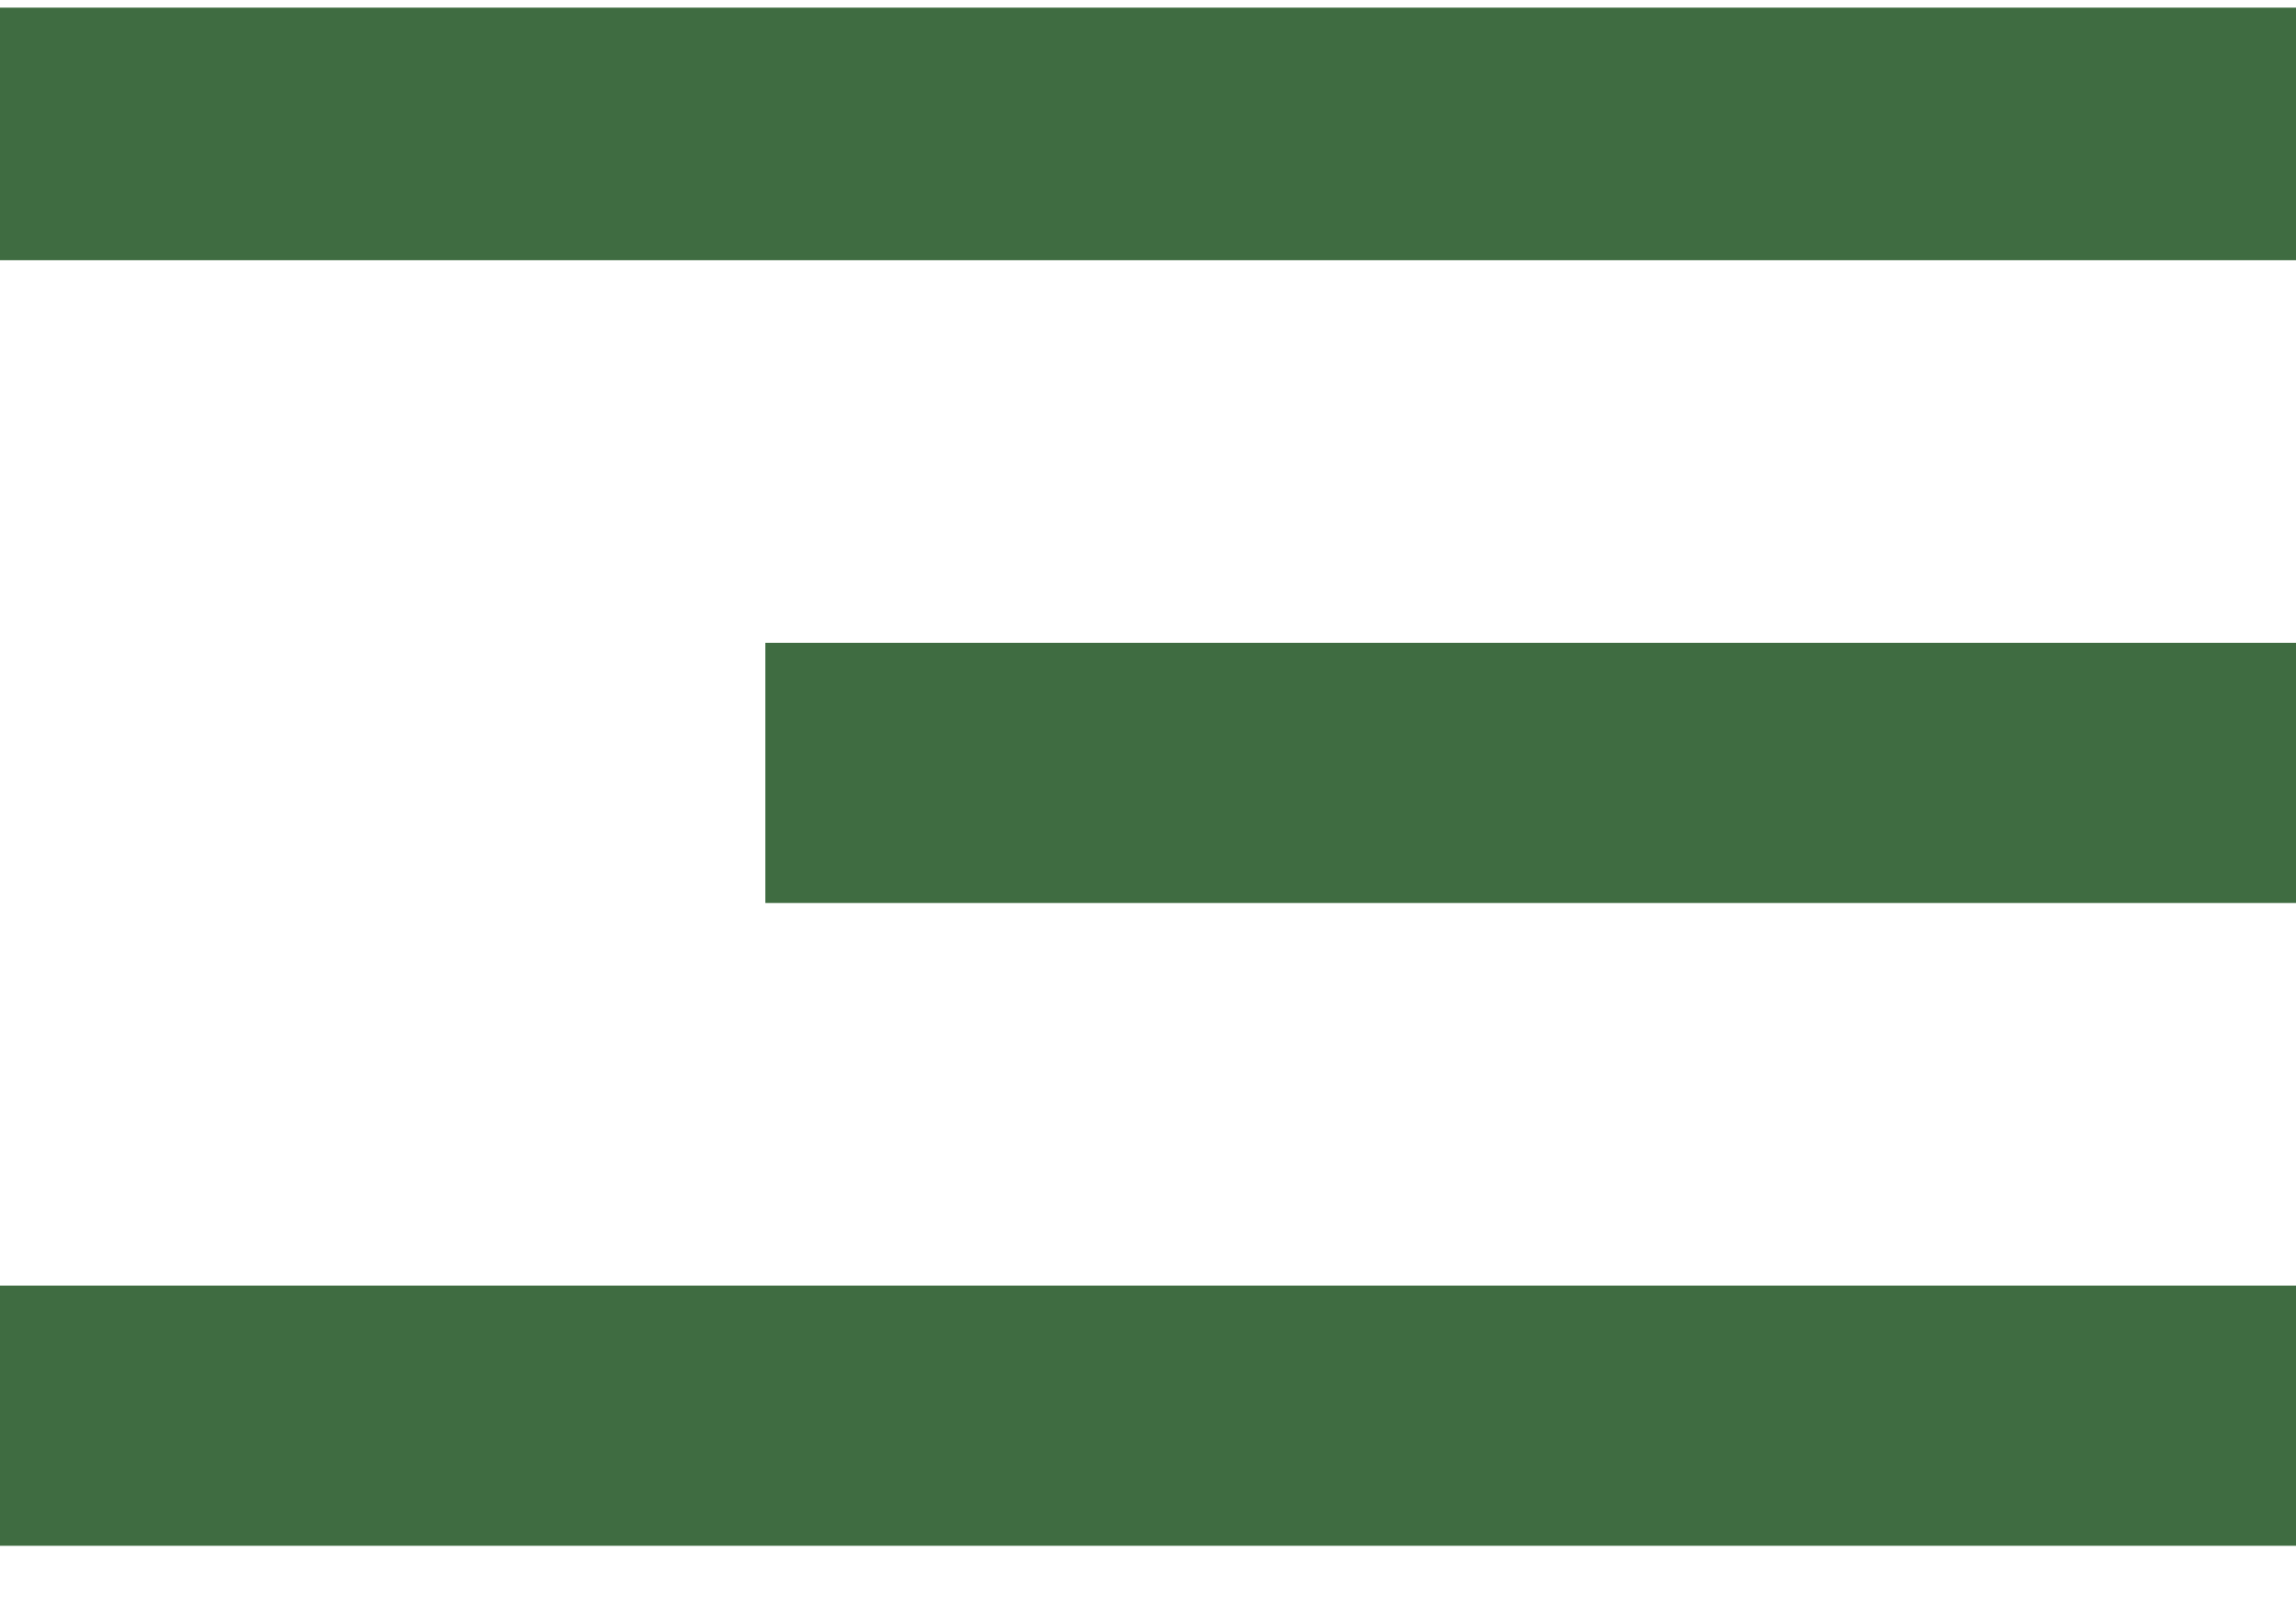
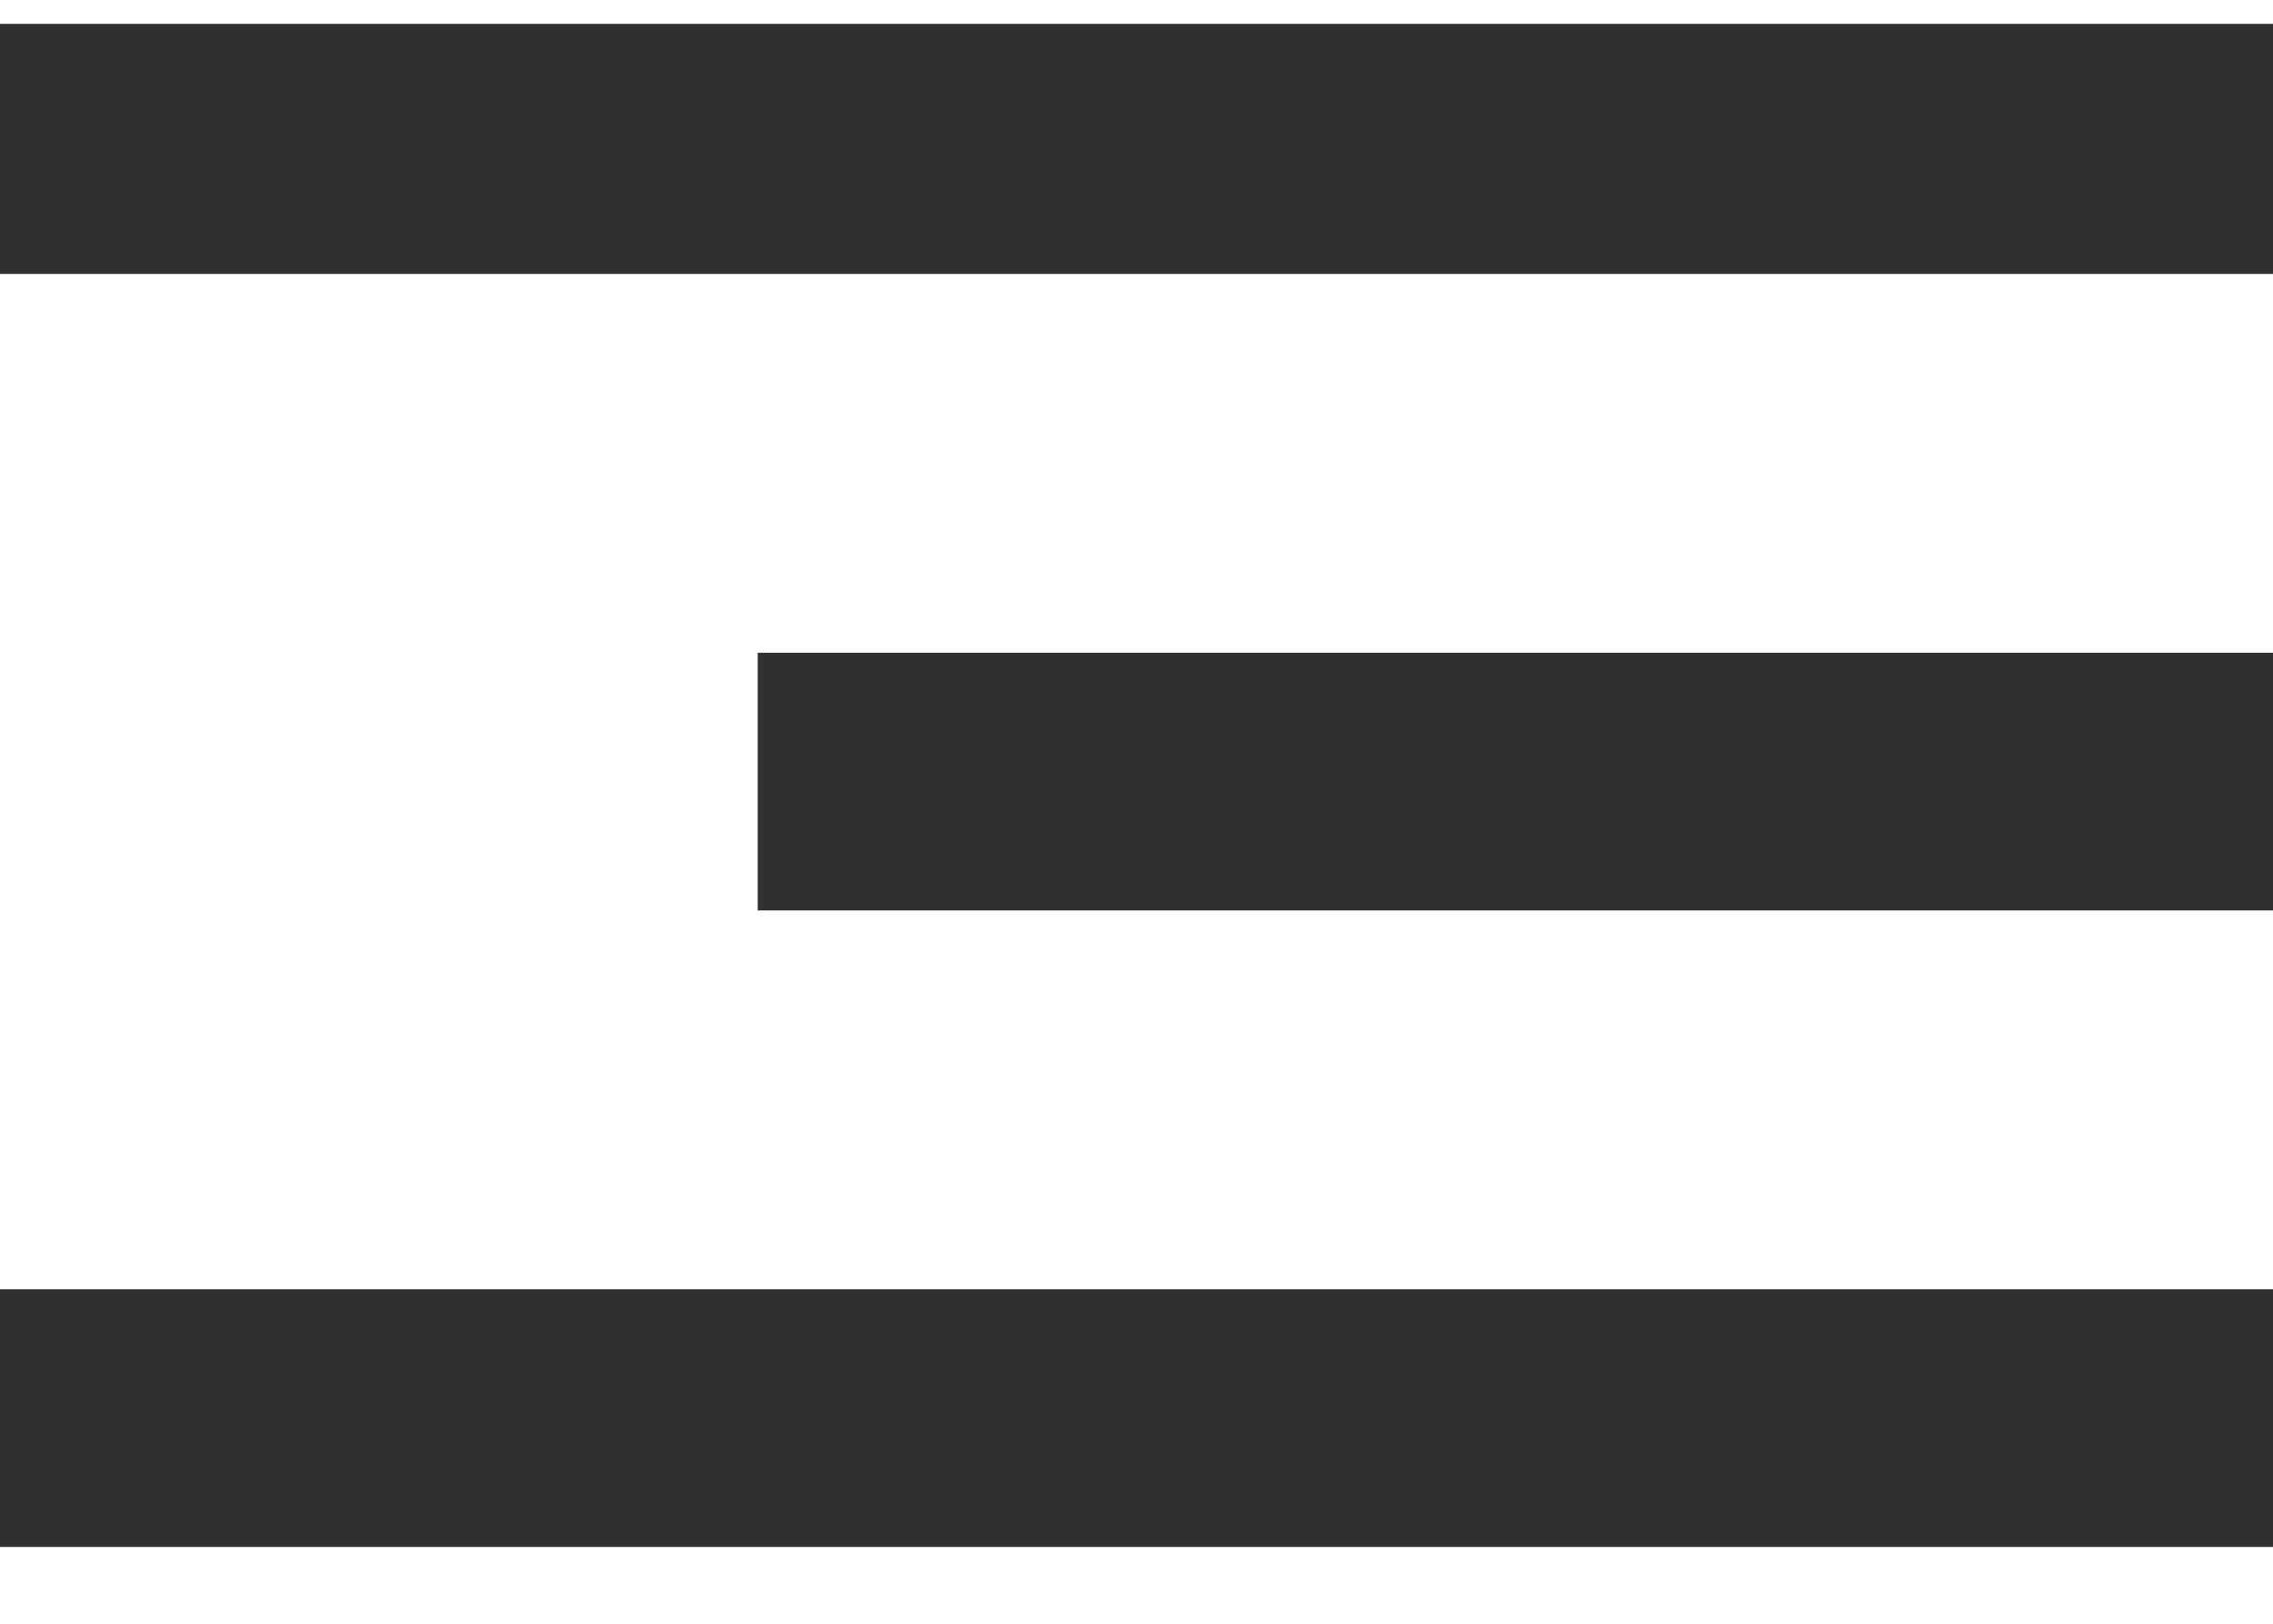
- <svg xmlns="http://www.w3.org/2000/svg" width="100%" height="100%" viewBox="0 0 30 21" version="1.1" xml:space="preserve" style="fill-rule:evenodd;clip-rule:evenodd;stroke-linejoin:round;stroke-miterlimit:1.414;">
-   <path d="M30,0.1l-30,0l0,3.3l30,0l0,-3.4l0,0.1ZM30,8.4l-20,0l0,3.4l20,0l0,-3.4ZM30,16.8l-30,0l0,3.4l30,0l0,-3.4Z" style="fill:#3f6c41;fill-rule:nonzero;" />
+ <svg xmlns="http://www.w3.org/2000/svg" width="14" height="10" viewBox="0 0 14 10" fill="none">
+   <path d="M14 0.147H0V1.687H14V0.1V0.147ZM14 4.02H4.667V5.607H14V4.02ZM14 7.94H0V9.527H14V7.94Z" fill="#303030" />
</svg>
